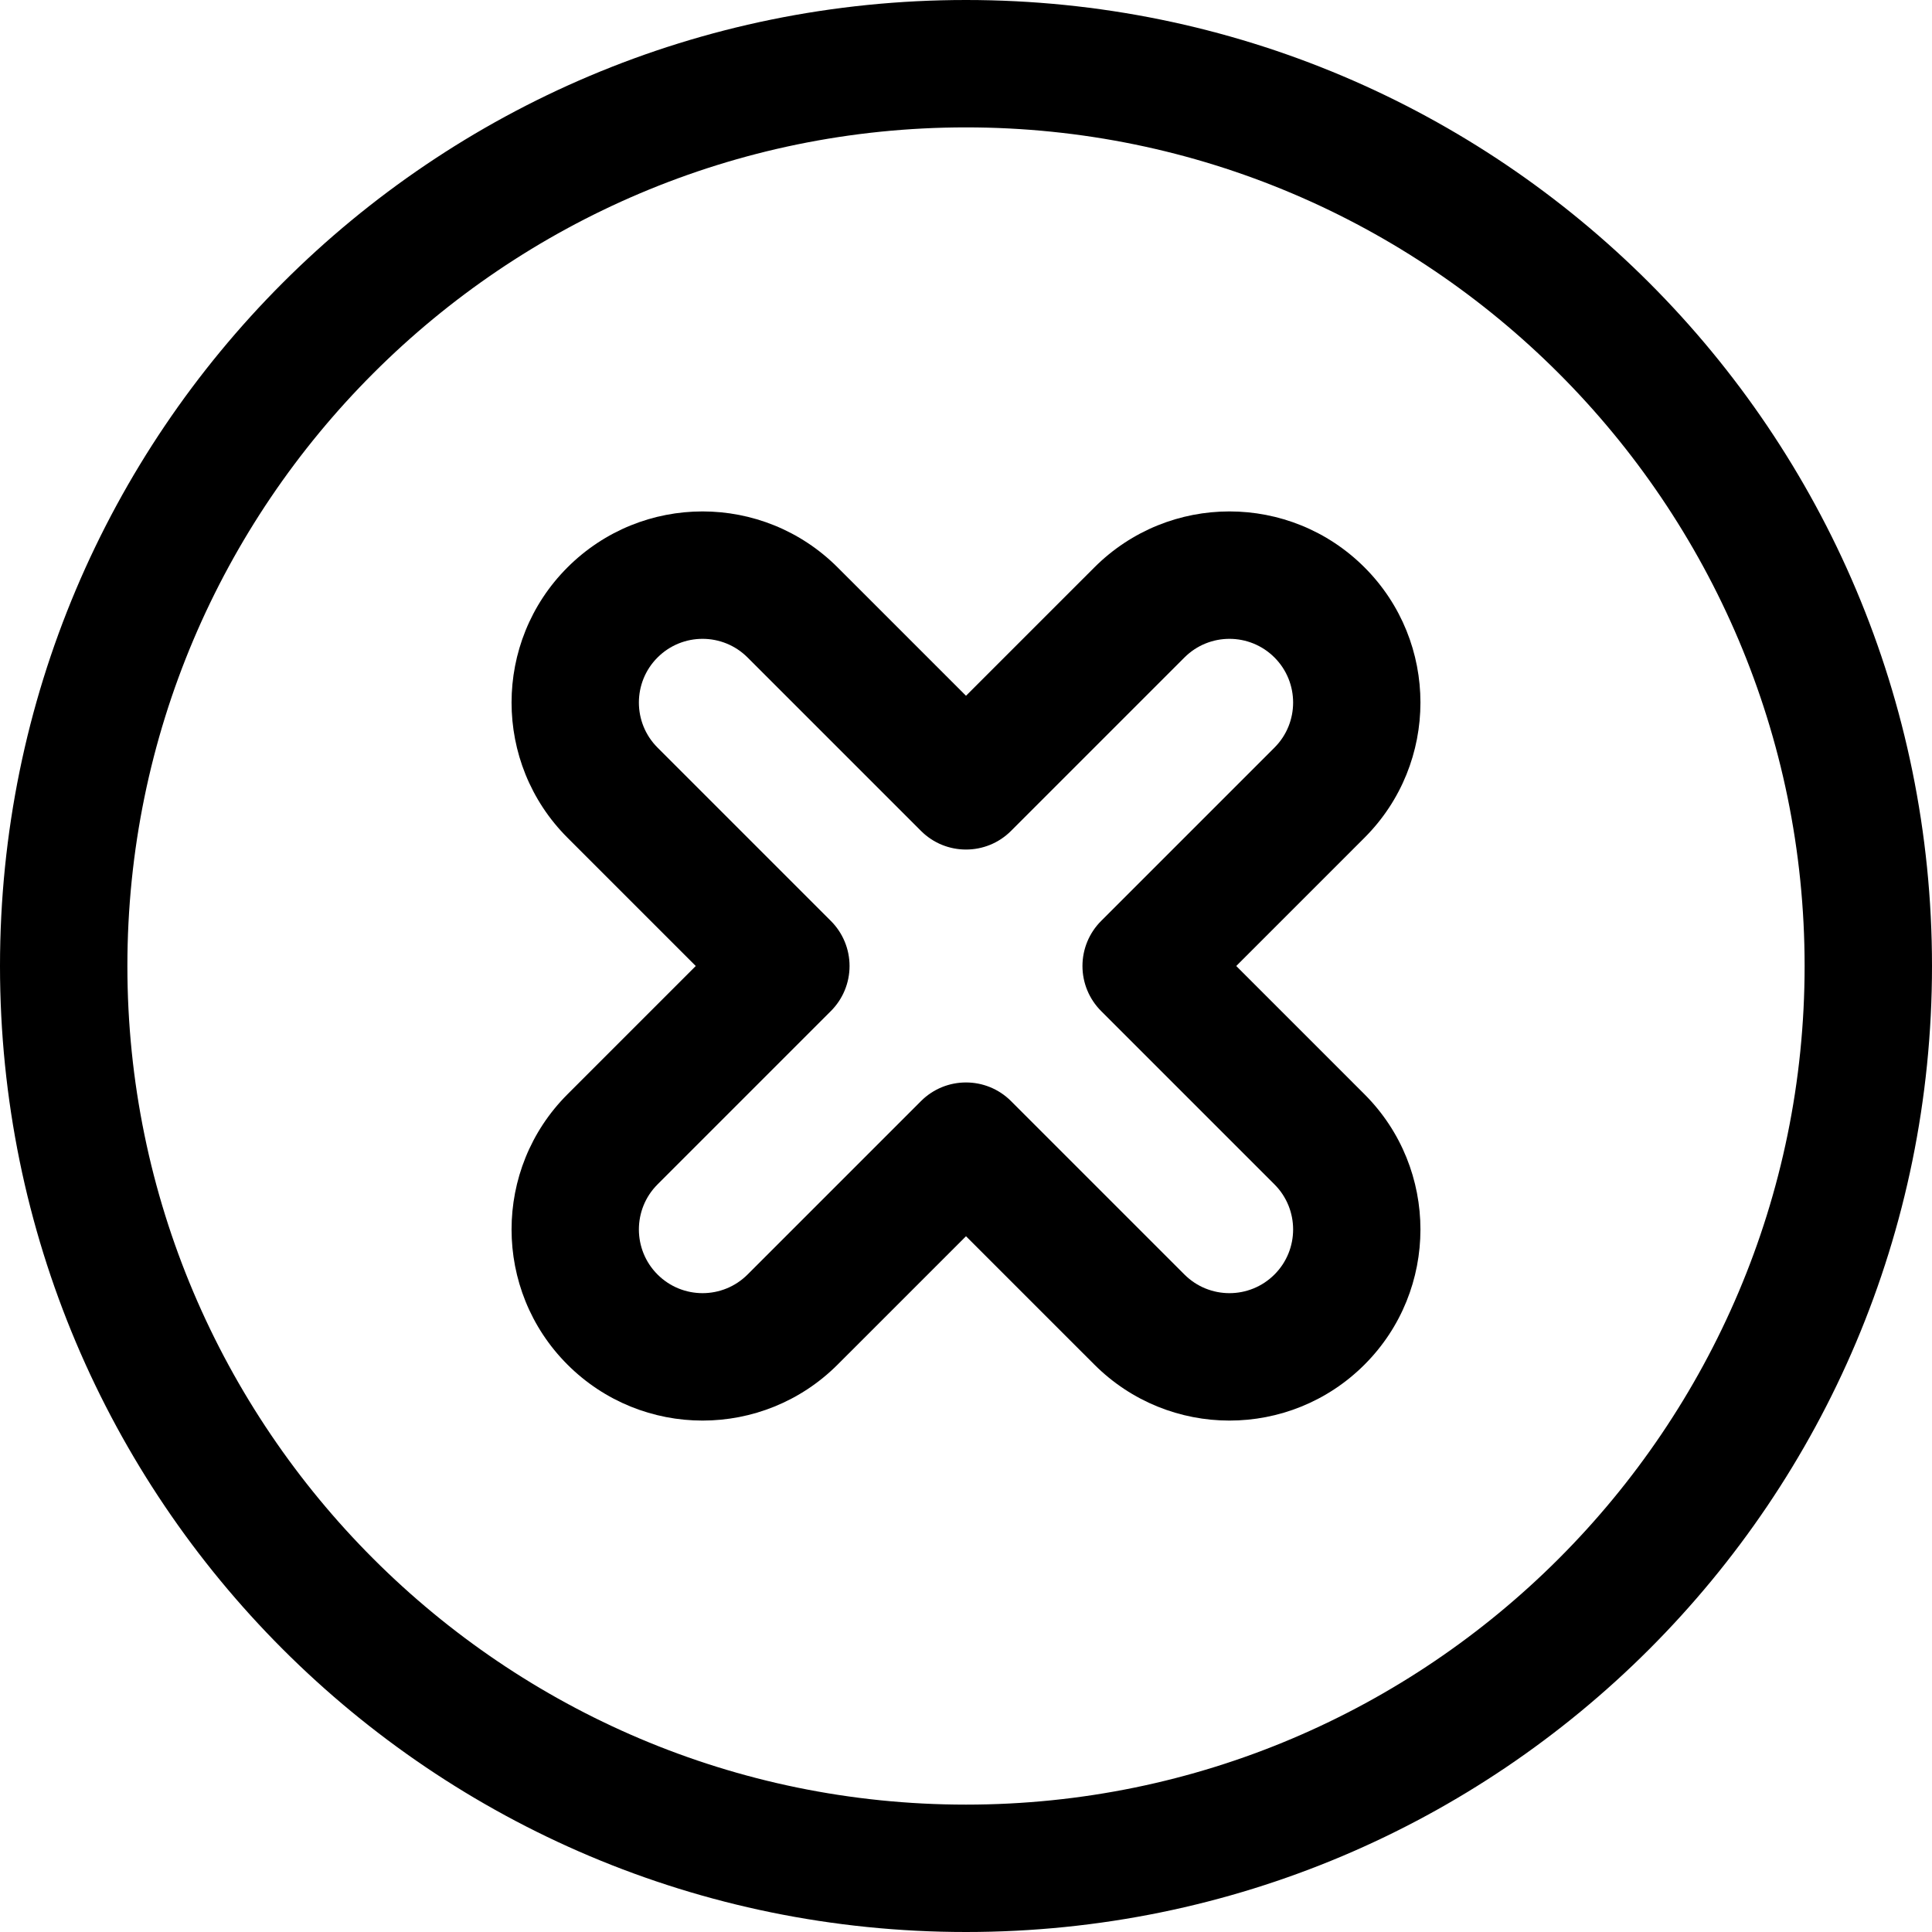
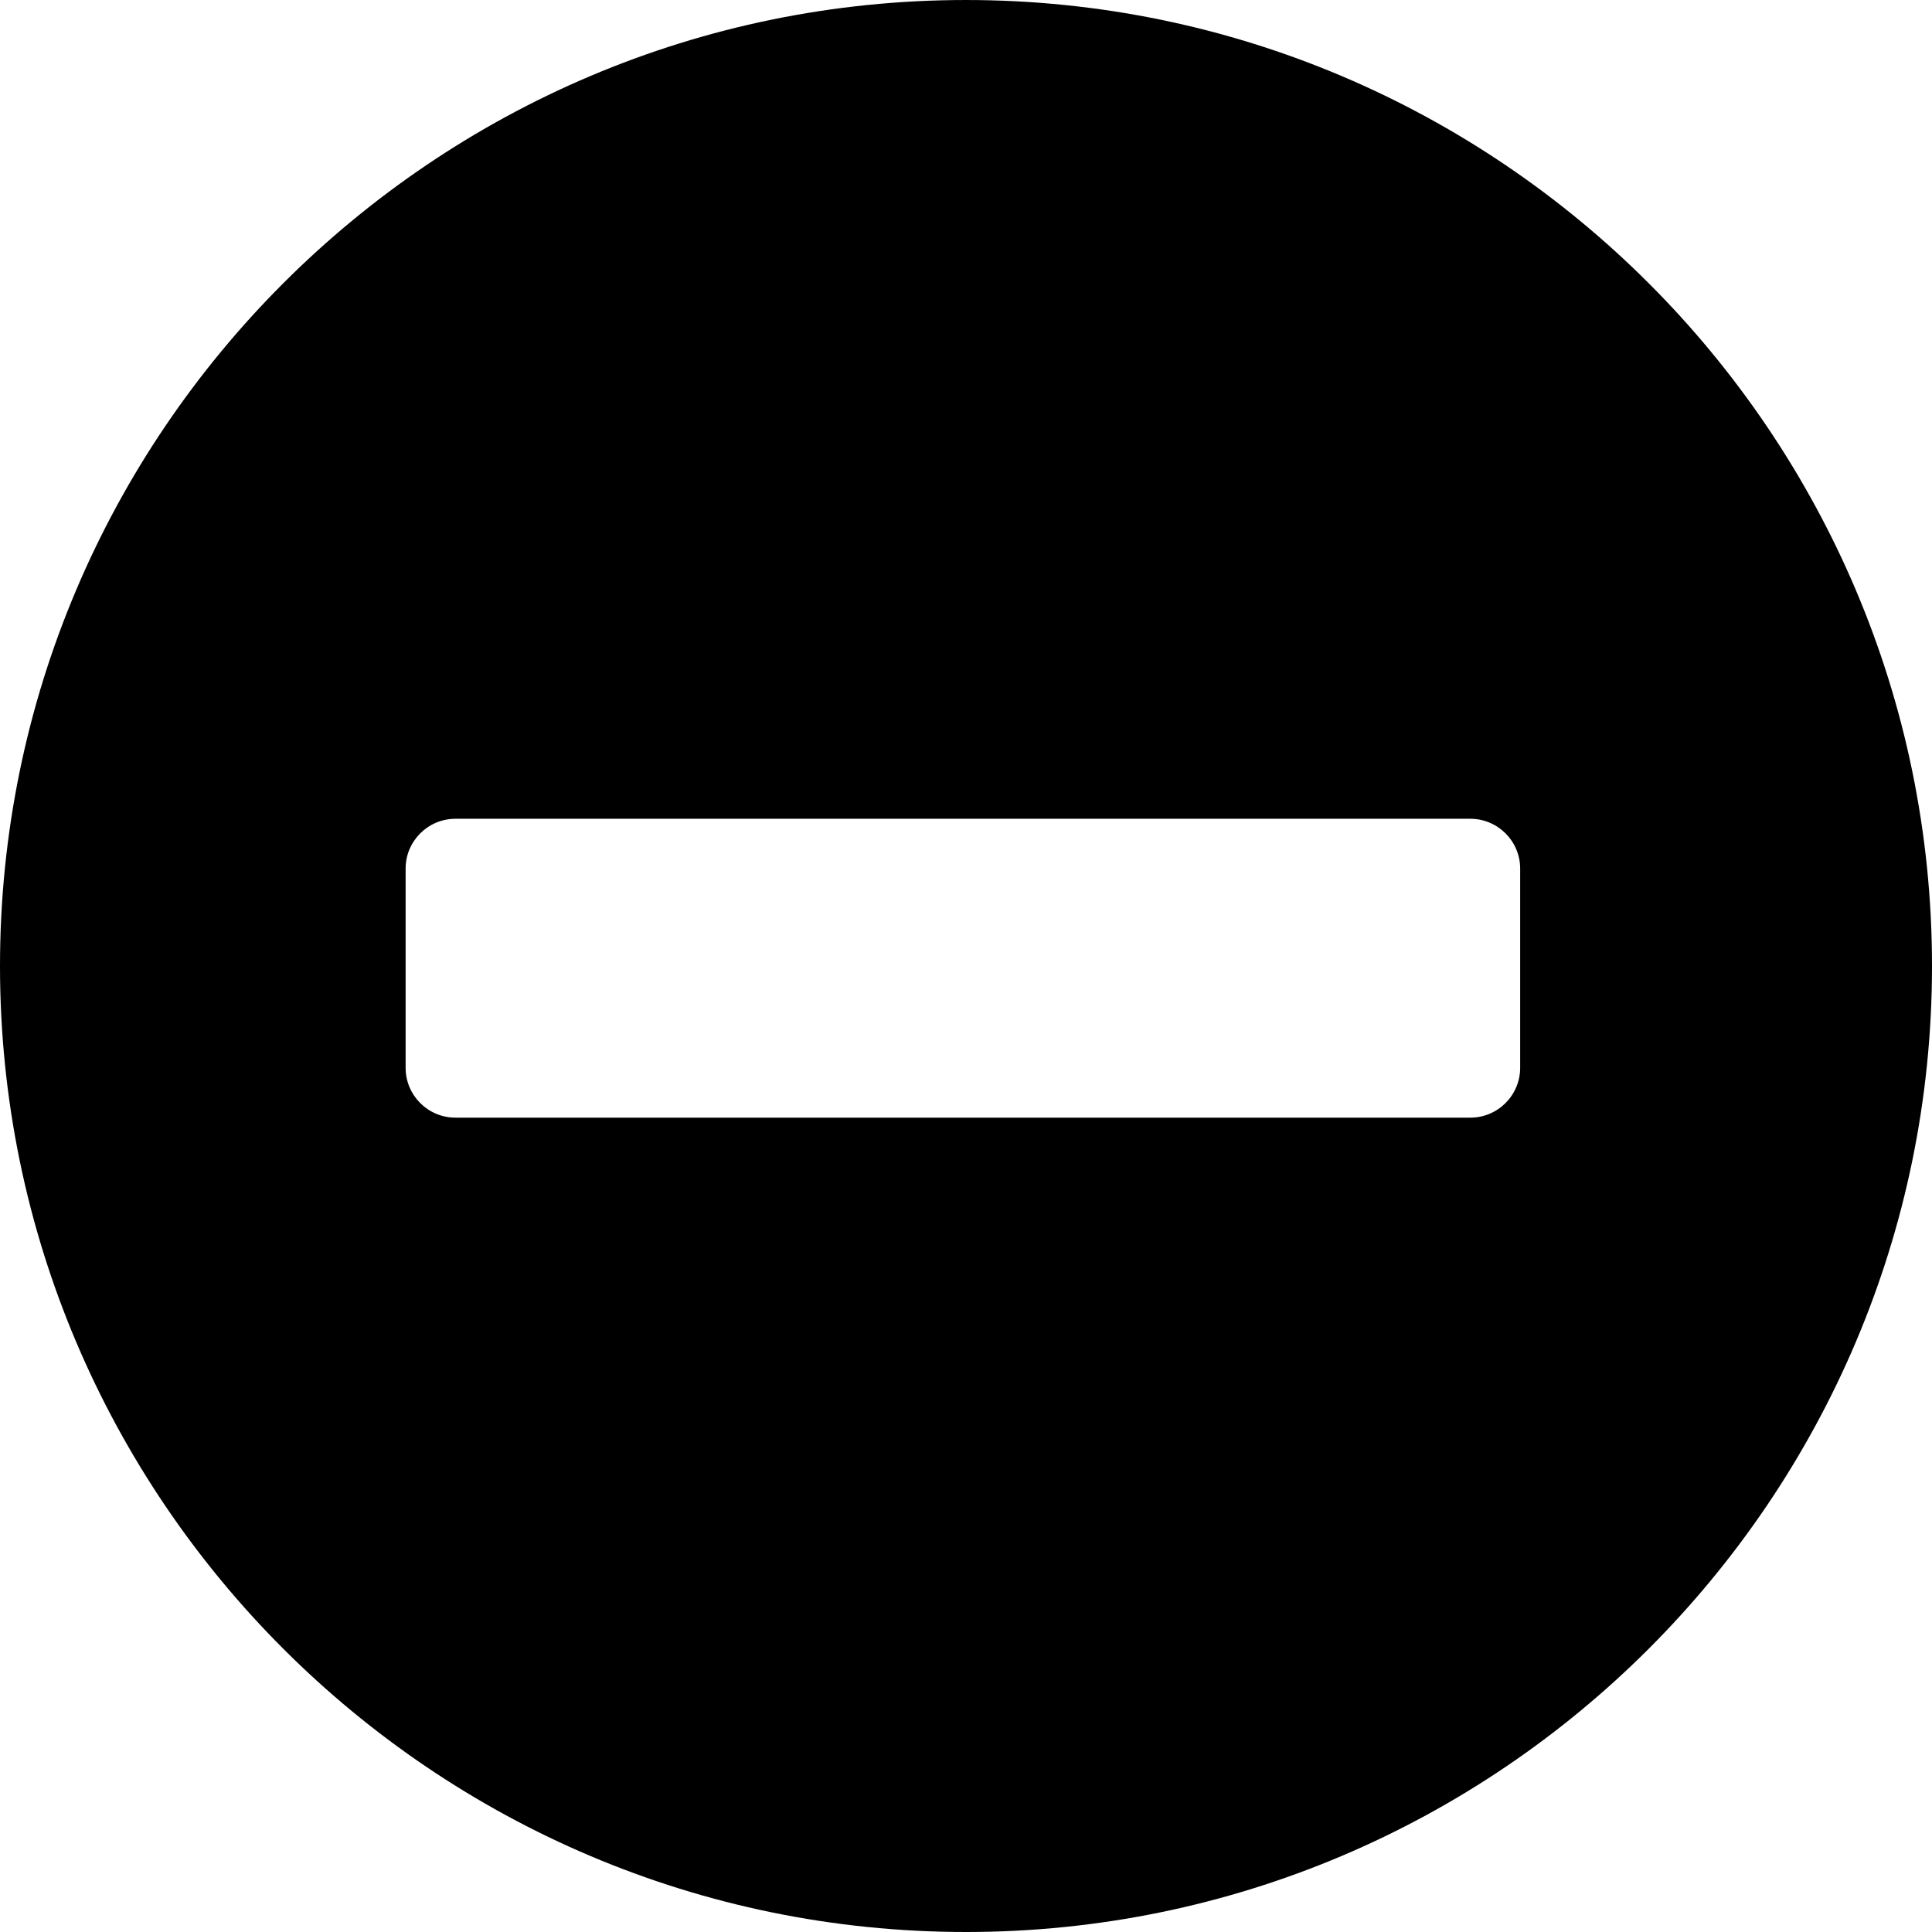
- <svg xmlns="http://www.w3.org/2000/svg" version="1.1" id="Layer_1" x="0px" y="0px" viewBox="0 0 455 455" style="enable-background:new 0 0 455 455;" xml:space="preserve">
-   <g>
-     <g>
-       <g>
-         <path d="M227.5,0C101.761,0,0,101.75,0,227.5C0,353.239,101.75,455,227.5,455C353.239,455,455,353.25,455,227.5     C455.001,101.761,353.251,0,227.5,0z M227.5,425.001c-108.902,0-197.5-88.599-197.5-197.5S118.599,30,227.5,30     S425,118.599,425,227.5S336.402,425.001,227.5,425.001z" />
-         <path d="M321.366,133.635c-17.587-17.588-46.051-17.589-63.64,0L227.5,163.86l-30.226-30.225     c-17.588-17.588-46.051-17.589-63.64,0c-17.544,17.545-17.544,46.094,0,63.64L163.86,227.5l-30.226,30.226     c-17.544,17.545-17.544,46.094,0,63.64c17.585,17.586,46.052,17.589,63.64,0l30.226-30.225l30.226,30.225     c17.585,17.586,46.052,17.589,63.64,0c17.544-17.545,17.544-46.094,0-63.64L291.141,227.5l30.226-30.226     C338.911,179.729,338.911,151.181,321.366,133.635z M300.153,176.062l-40.832,40.832c-2.813,2.813-4.394,6.628-4.394,10.606     c0,3.979,1.581,7.793,4.394,10.606l40.832,40.832c5.849,5.849,5.849,15.365,0,21.214c-5.862,5.862-15.351,5.863-21.214,0     l-40.832-40.832c-2.929-2.929-6.768-4.394-10.606-4.394s-7.678,1.464-10.606,4.394l-40.832,40.832     c-5.861,5.861-15.351,5.863-21.213,0c-5.849-5.849-5.849-15.365,0-21.214l40.832-40.832c2.813-2.813,4.394-6.628,4.394-10.606     c0-3.978-1.581-7.793-4.394-10.606l-40.832-40.832c-5.849-5.849-5.849-15.365,0-21.214c5.864-5.863,15.35-5.863,21.214,0     l40.832,40.832c5.857,5.858,15.355,5.858,21.213,0l40.832-40.832c5.863-5.862,15.35-5.863,21.213,0     C306.001,160.697,306.001,170.213,300.153,176.062z" />
-       </g>
-     </g>
-   </g>
+ <svg xmlns="http://www.w3.org/2000/svg" version="1.1" id="Capa_1" x="0px" y="0px" viewBox="0 0 310.285 310.285" style="enable-background:new 0 0 310.285 310.285;" xml:space="preserve">
+   <path d="M155.143,0.001C69.597,0.001,0,69.597,0,155.143c0,85.545,69.597,155.142,155.143,155.142s155.143-69.597,155.143-155.142  C310.285,69.597,240.689,0.001,155.143,0.001z M244.143,171.498c0,4.411-3.589,8-8,8h-163c-4.411,0-8-3.589-8-8v-32  c0-4.411,3.589-8,8-8h163c4.411,0,8,3.589,8,8V171.498z" />
  <g>
</g>
  <g>
</g>
  <g>
</g>
  <g>
</g>
  <g>
</g>
  <g>
</g>
  <g>
</g>
  <g>
</g>
  <g>
</g>
  <g>
</g>
  <g>
</g>
  <g>
</g>
  <g>
</g>
  <g>
</g>
  <g>
</g>
</svg>
